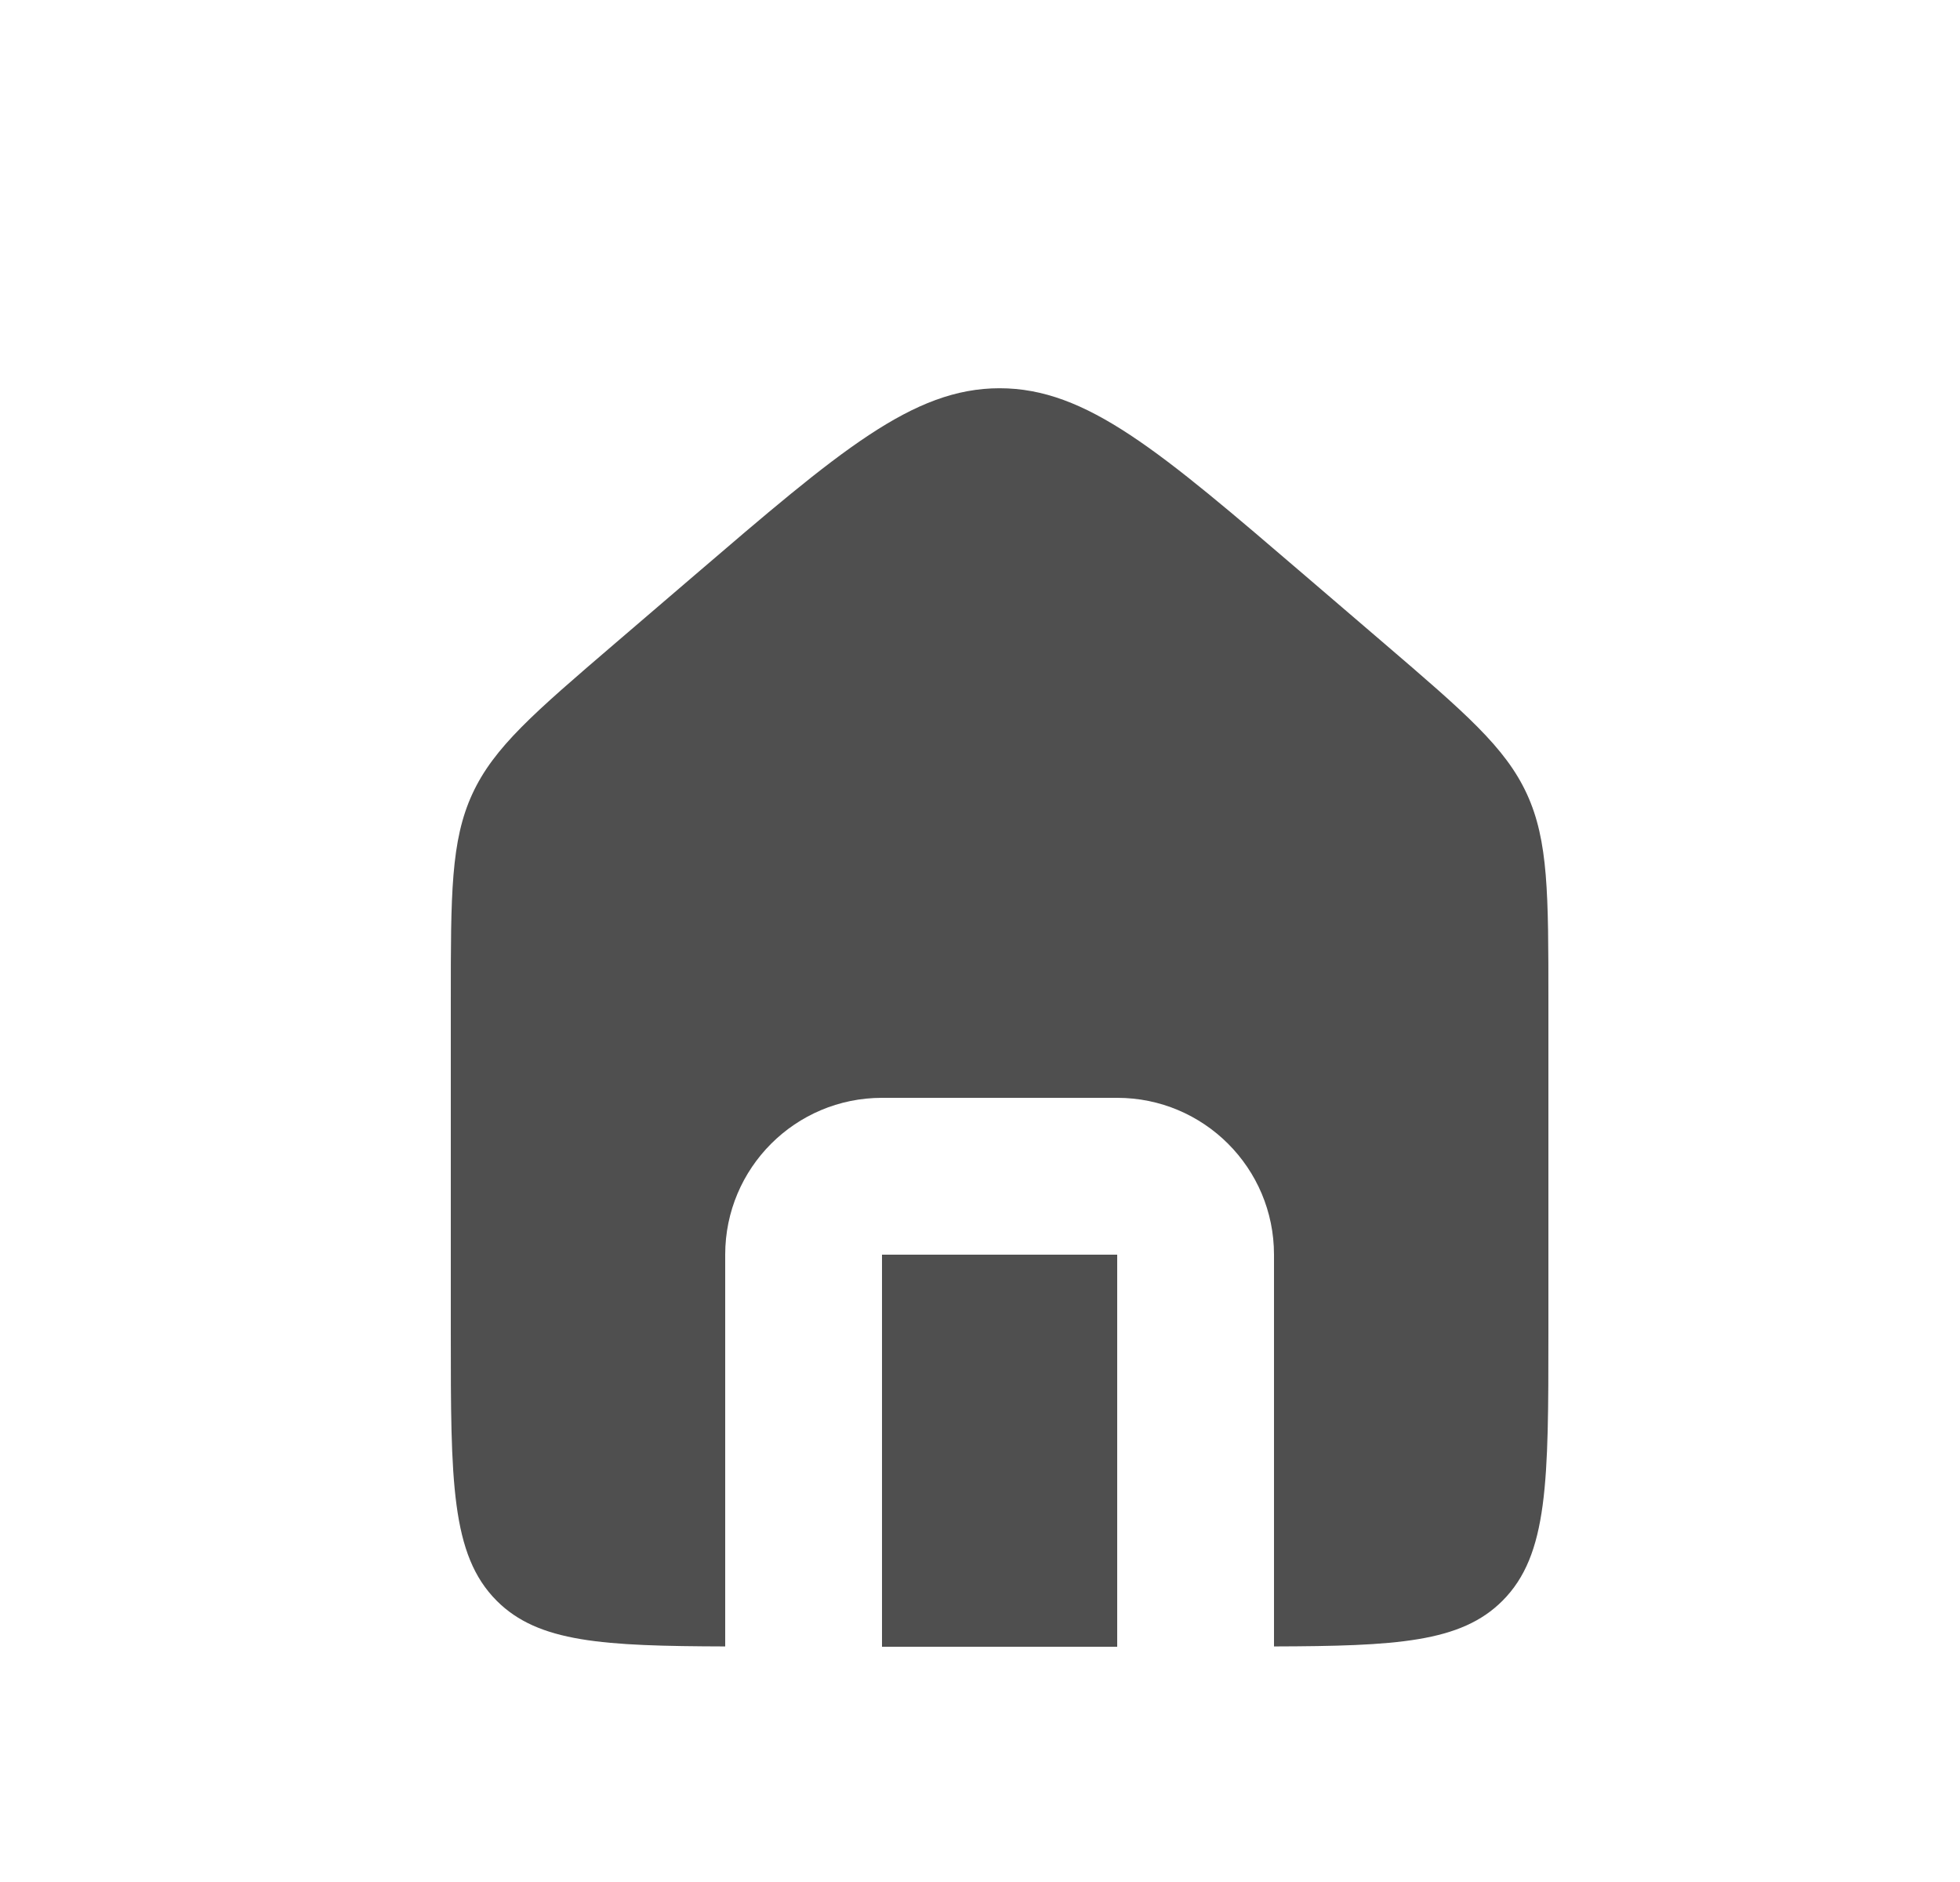
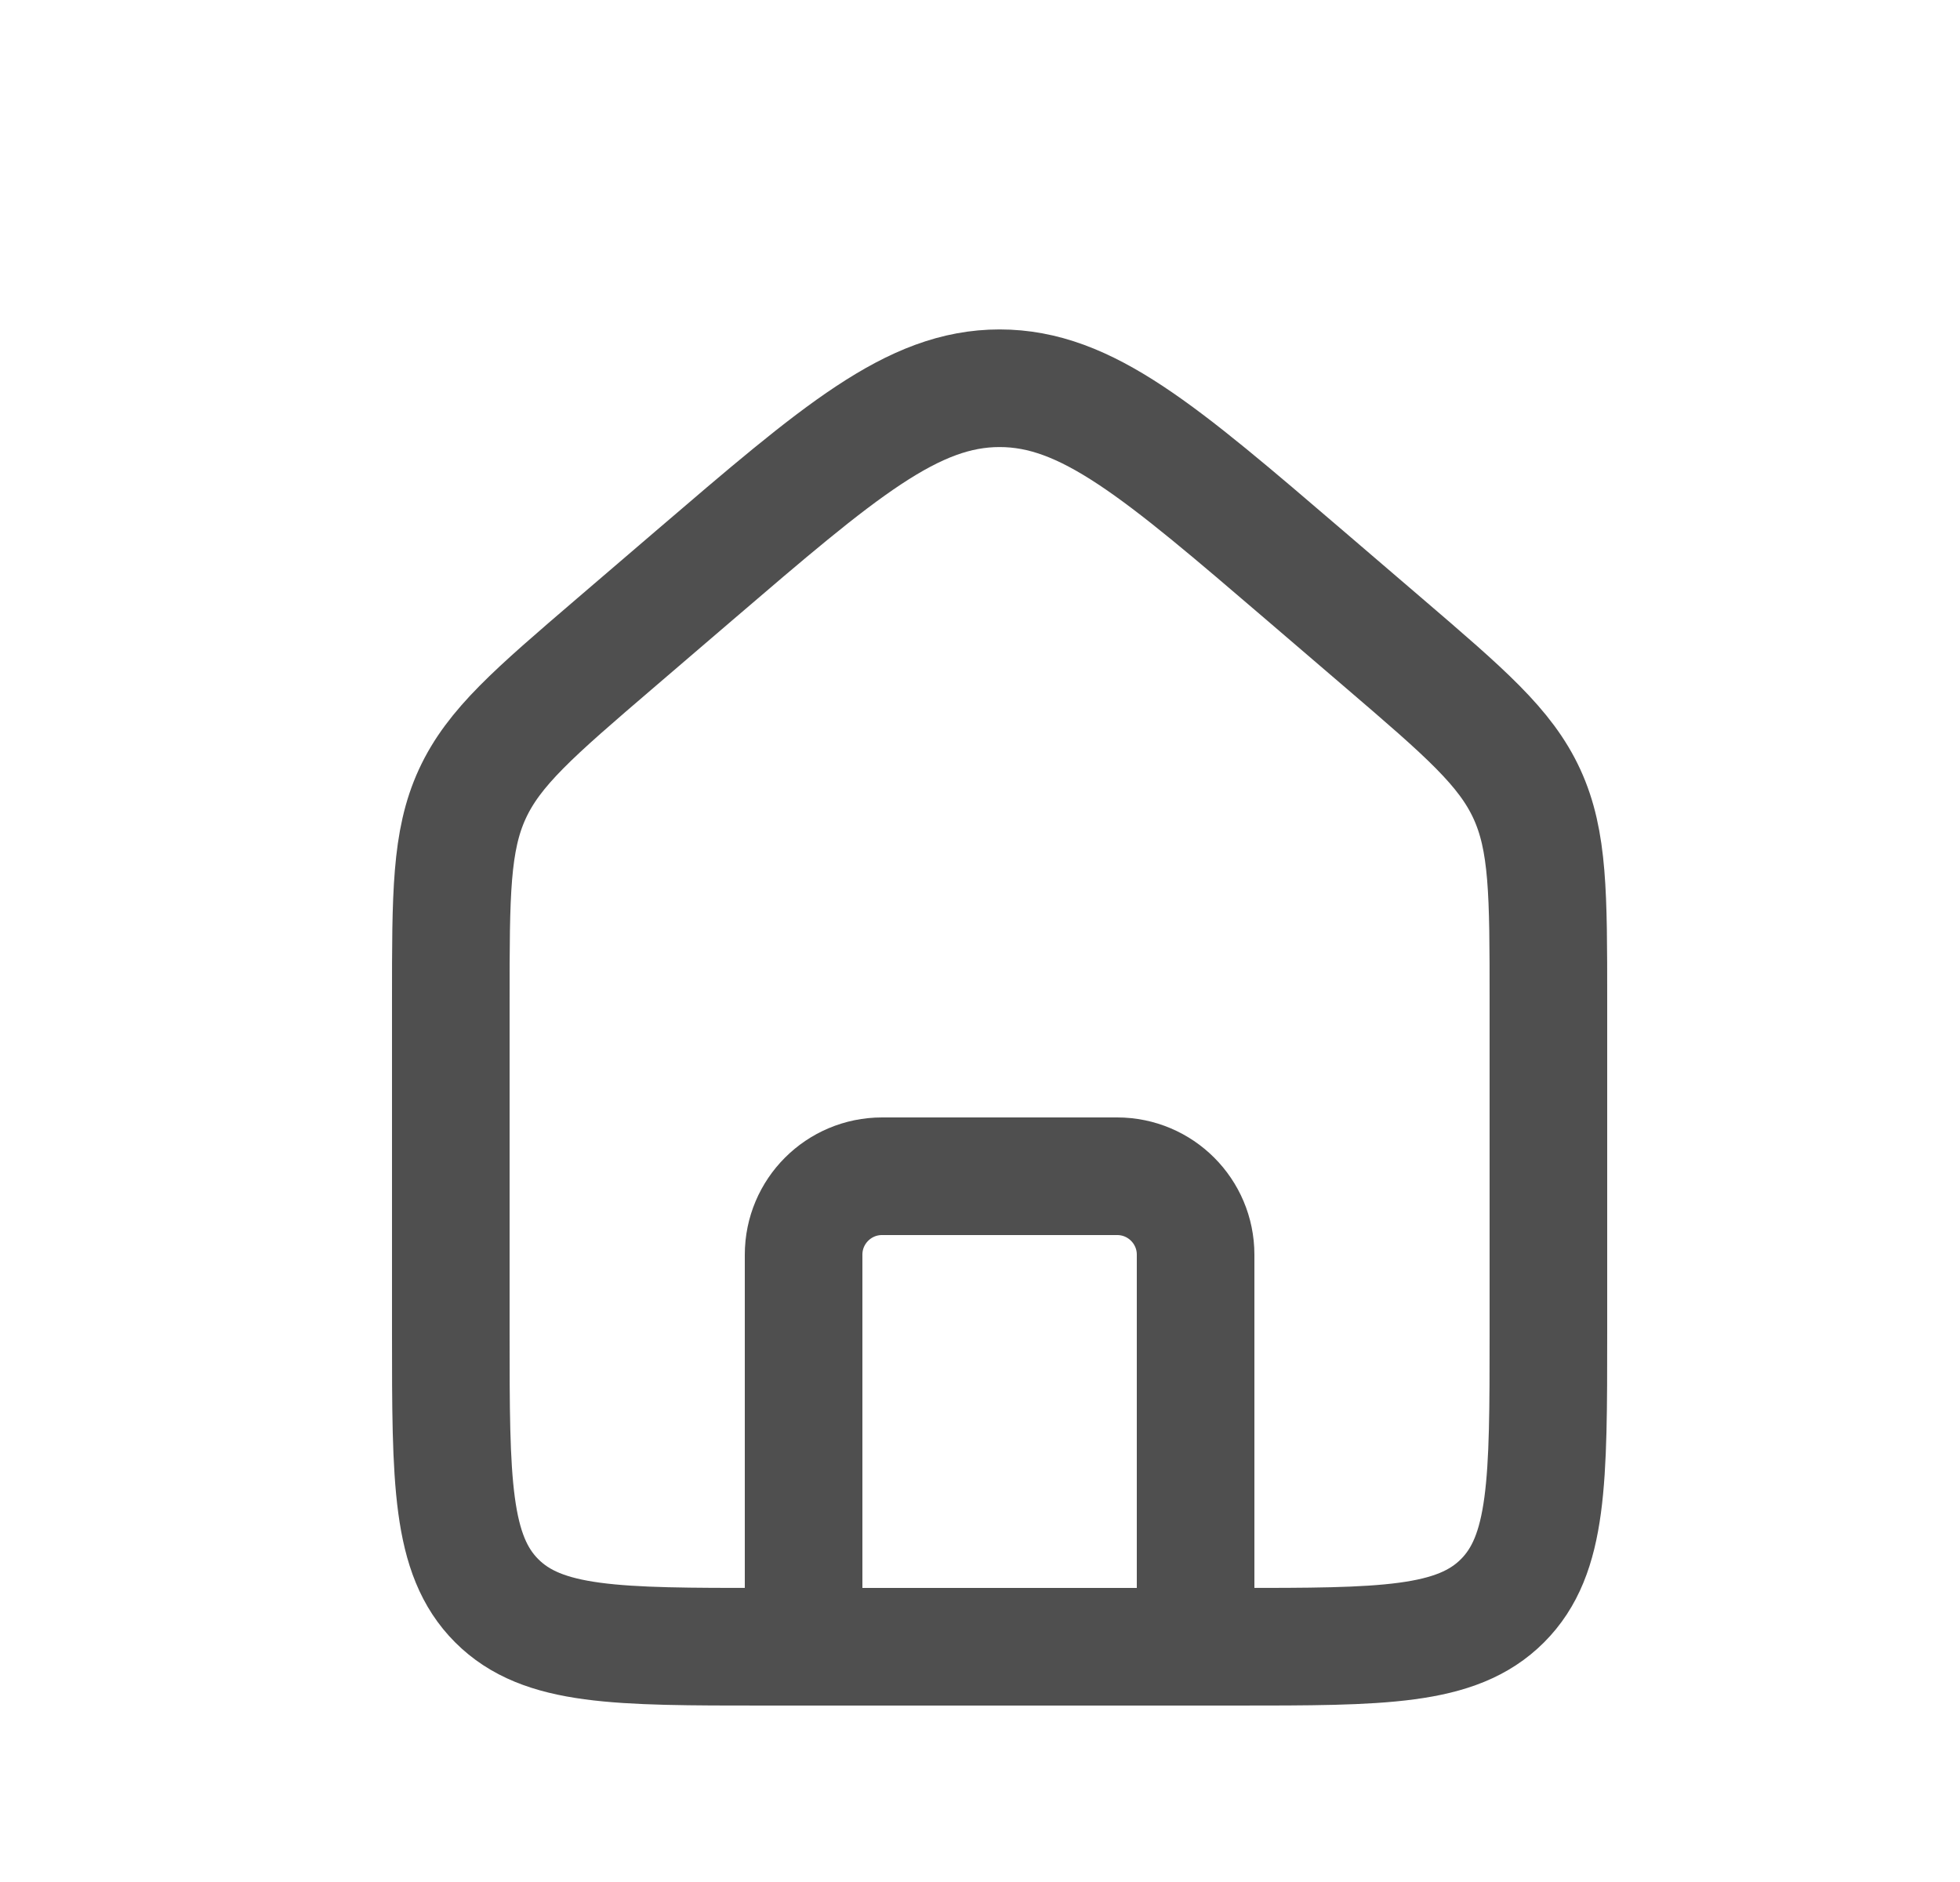
<svg xmlns="http://www.w3.org/2000/svg" width="25" height="24" viewBox="0 0 25 24" fill="none">
-   <path d="M14.25 16V21H11.25V16H14.25ZM12.75 4.951C13.86 4.951 14.791 5.75 16.654 7.347L17.654 8.204C18.685 9.088 19.201 9.529 19.476 10.126C19.75 10.723 19.75 11.402 19.75 12.76V17C19.75 18.886 19.75 19.828 19.164 20.414C18.633 20.946 17.807 20.991 16.25 20.996V16C16.25 14.895 15.355 14 14.25 14H11.25C10.145 14 9.25 14.895 9.25 16V20.996C7.693 20.991 6.867 20.946 6.336 20.414C5.75 19.828 5.75 18.886 5.75 17V12.76C5.75 11.402 5.75 10.723 6.024 10.126C6.299 9.529 6.815 9.088 7.846 8.204L8.846 7.347C10.709 5.75 11.64 4.951 12.75 4.951Z" fill="#4F4F4F" />
+   <path d="M5.75 12.759C5.75 11.402 5.75 10.723 6.024 10.126C6.299 9.529 6.814 9.088 7.845 8.204L8.845 7.347C10.709 5.75 11.64 4.951 12.75 4.951C13.86 4.951 14.791 5.75 16.655 7.347L17.655 8.204C18.686 9.088 19.201 9.529 19.476 10.126C19.75 10.723 19.75 11.402 19.75 12.759V17C19.75 18.886 19.75 19.828 19.164 20.414C18.578 21 17.636 21 15.75 21H9.75C7.864 21 6.922 21 6.336 20.414C5.75 19.828 5.75 18.886 5.75 17V12.759Z" stroke="#4F4F4F" stroke-width="1.5" />
+   <path d="M15.25 21V16C15.25 15.448 14.802 15 14.25 15H11.25C10.698 15 10.25 15.448 10.25 16V21" stroke="#4F4F4F" stroke-width="1.5" stroke-linecap="round" stroke-linejoin="round" />
</svg>
